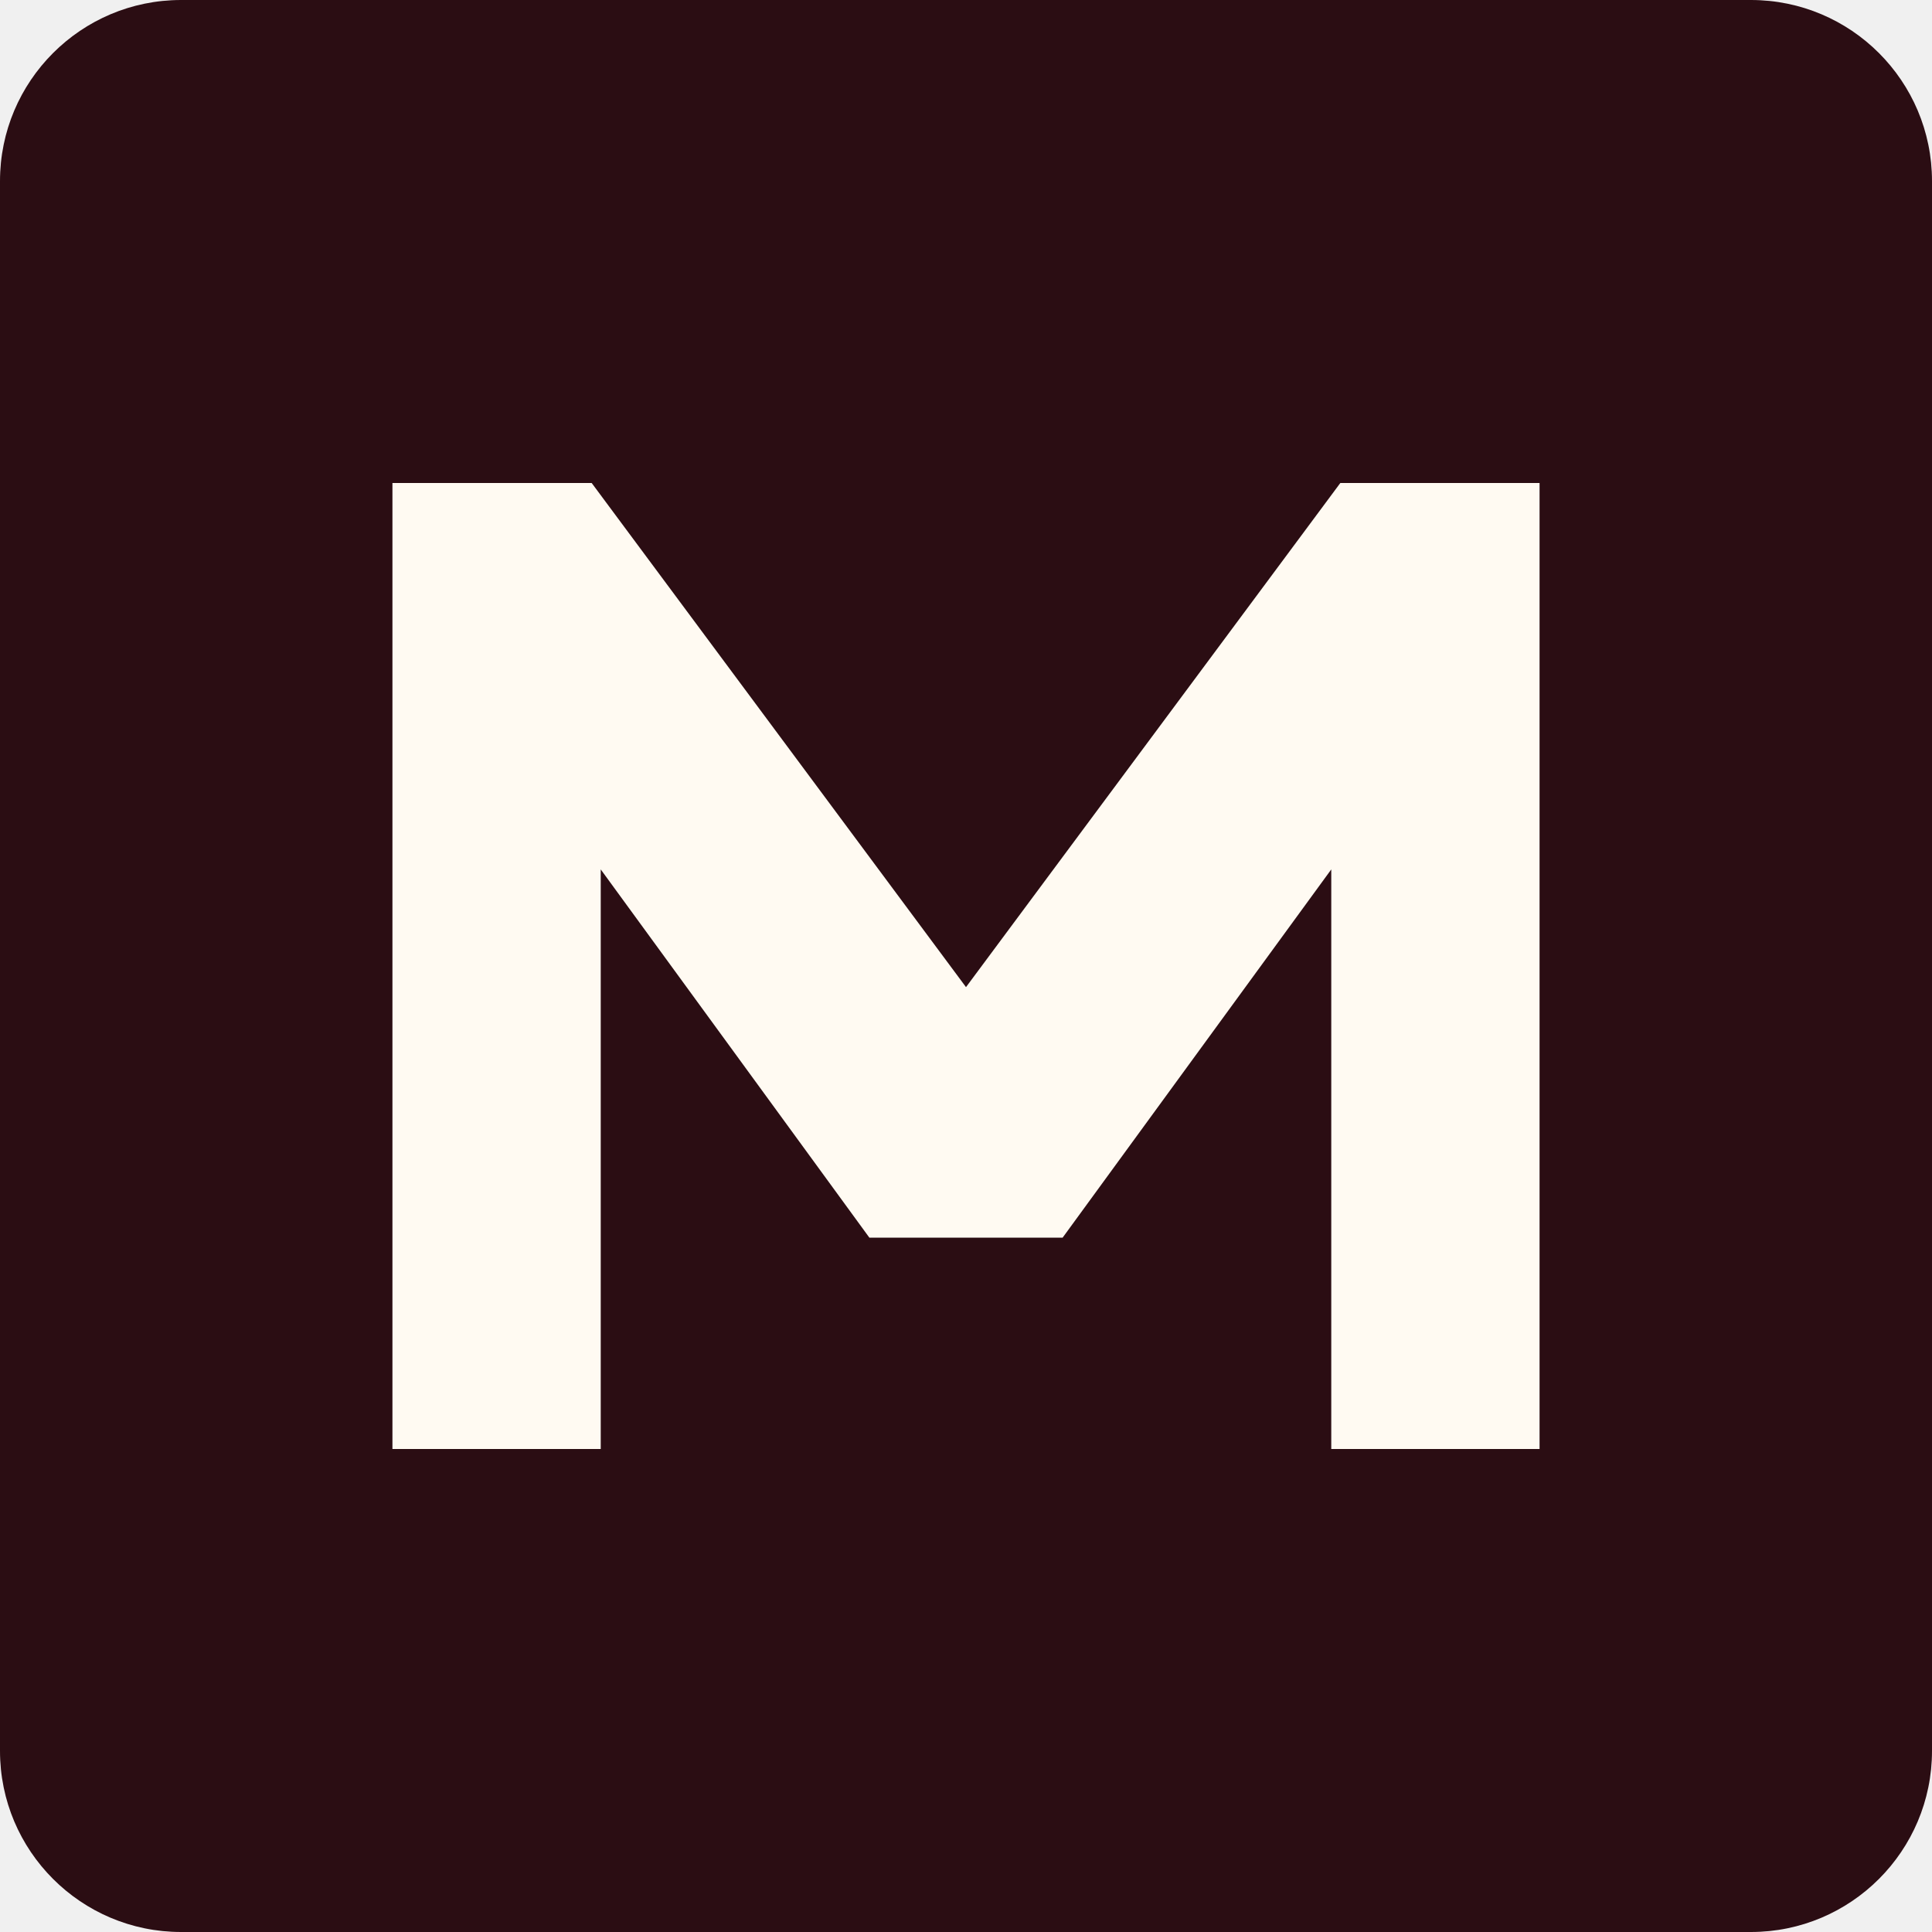
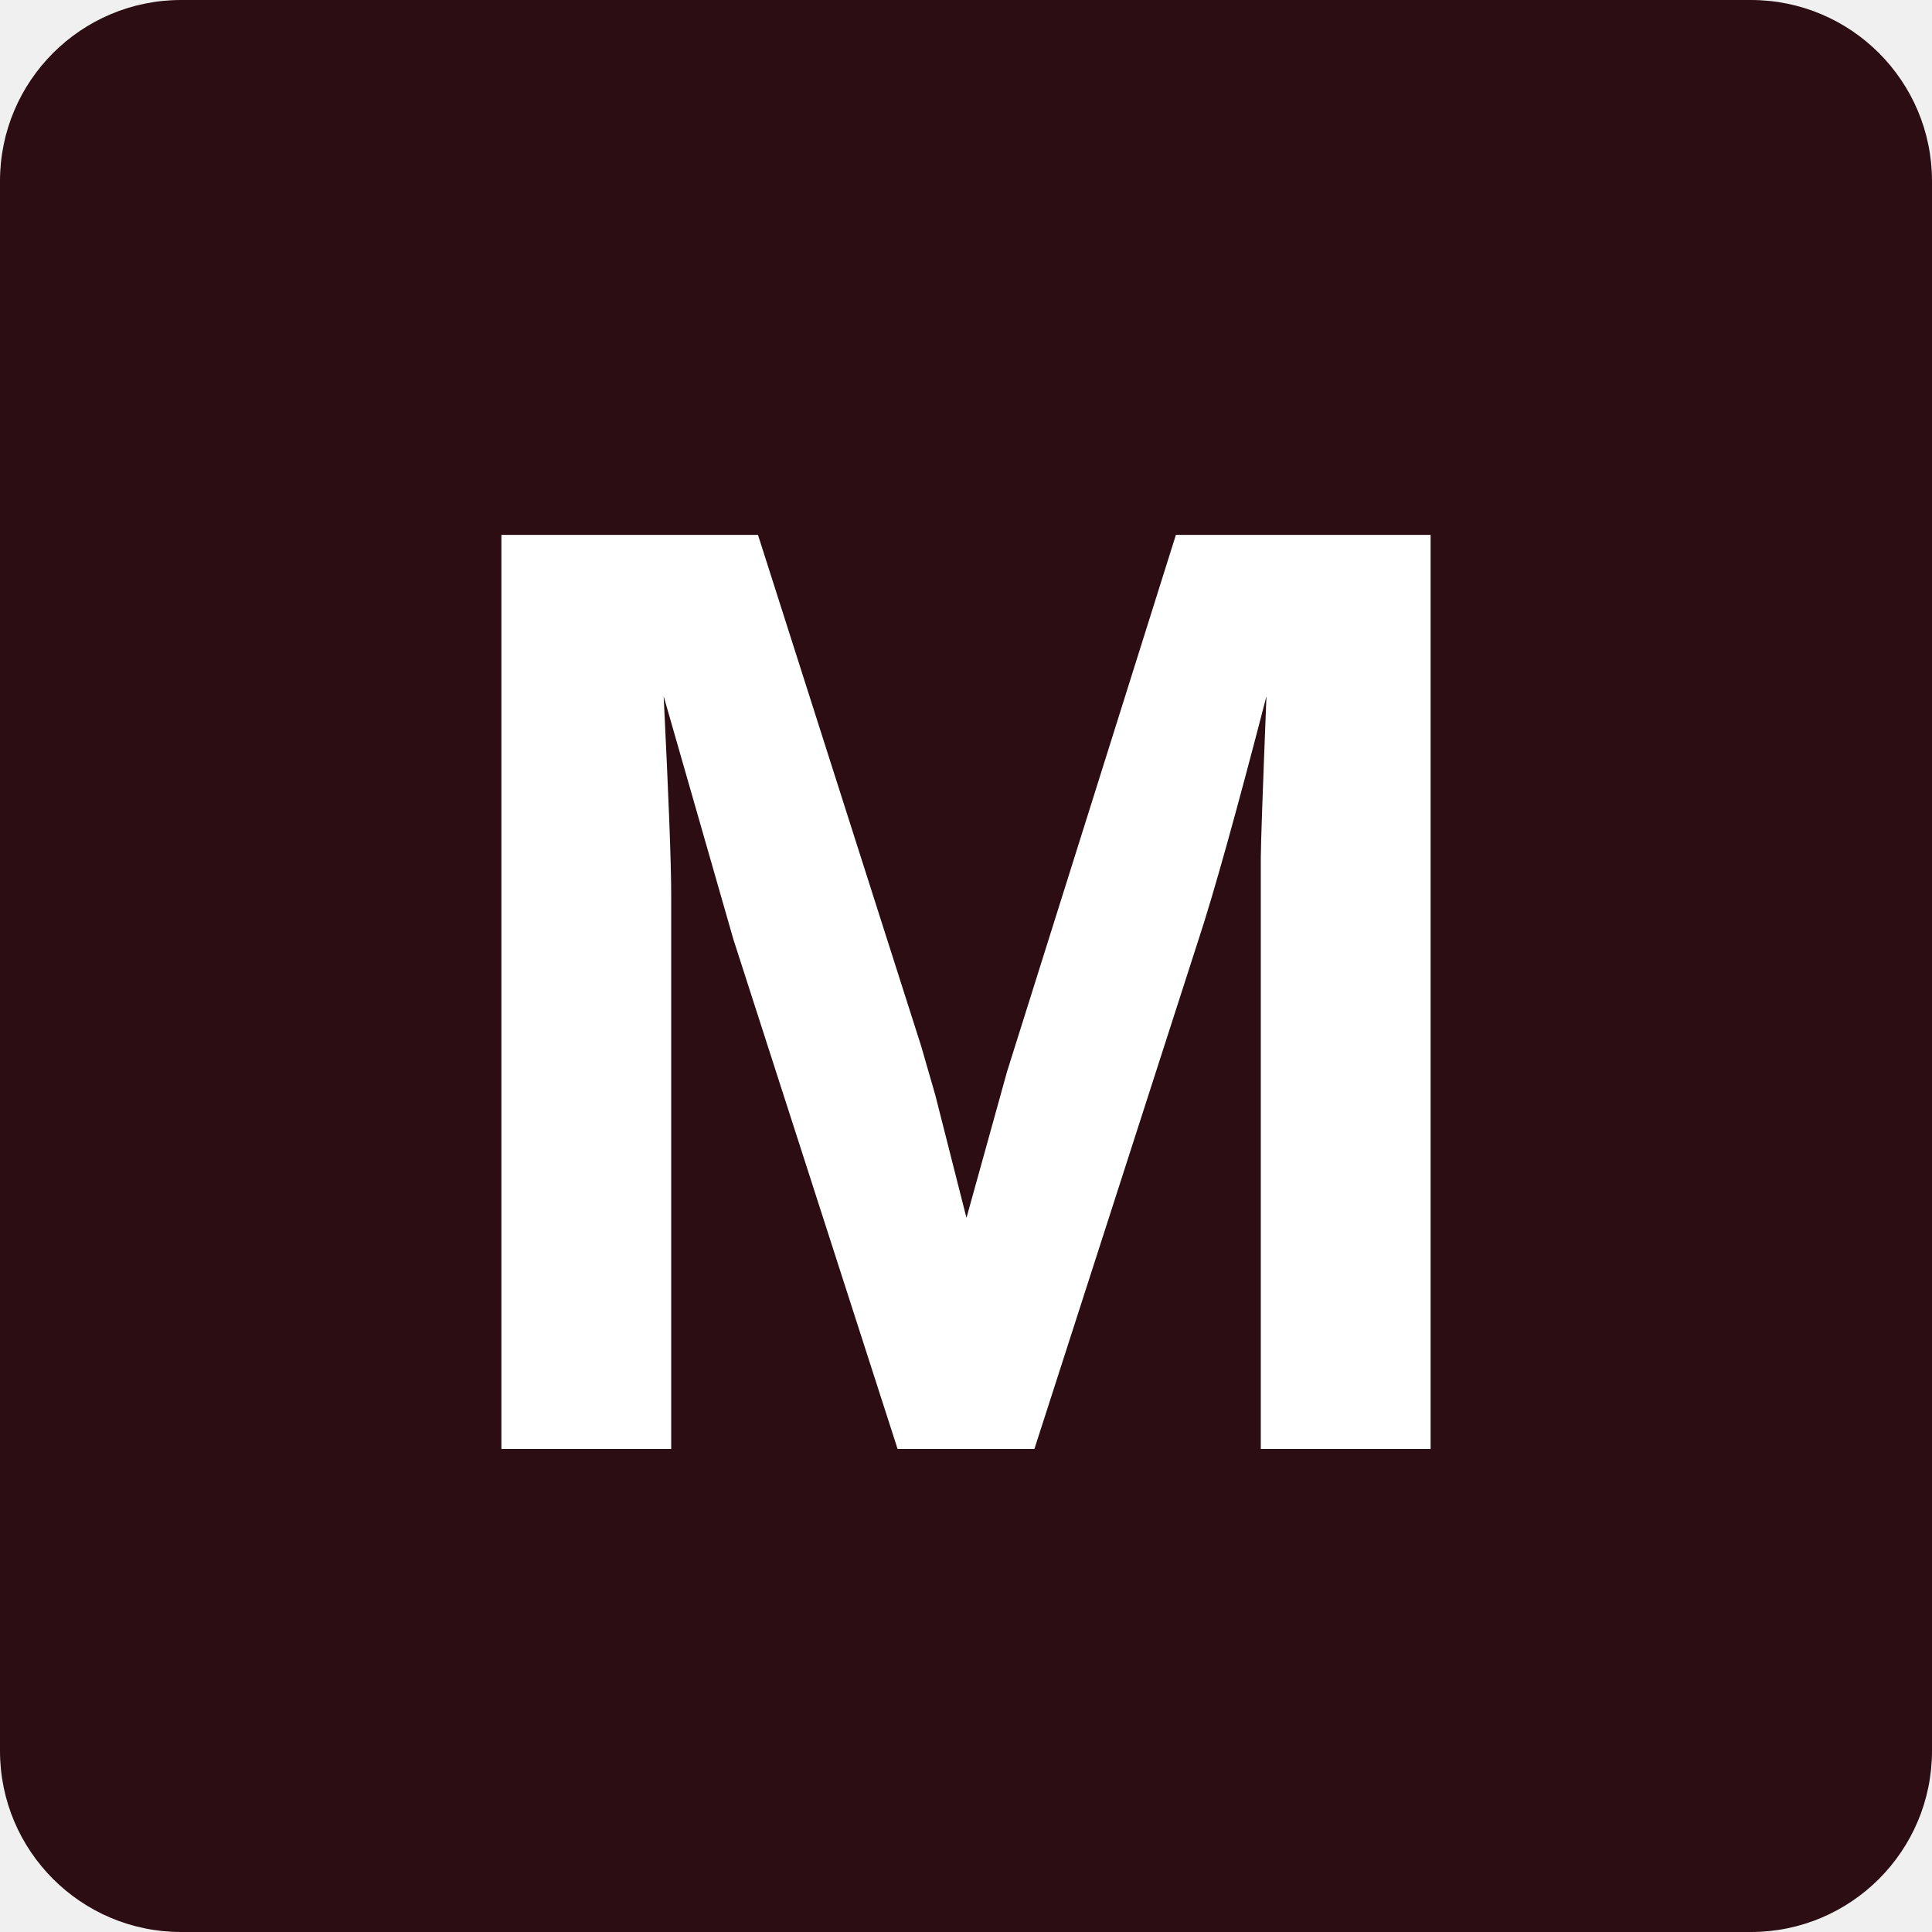
<svg xmlns="http://www.w3.org/2000/svg" viewBox="0 0 32 32">
  <rect width="32" height="32" rx="3" fill="#2b0d13" />
-   <path d="M6.5 24V8h3.3l6.2 8.35L22.2 8h3.3v16h-3.45v-9.6L17.6 20.5h-3.2l-4.45-6.1V24H6.5Z" fill="#fffaf2" />
+   <text x="16" y="24" text-anchor="middle" font-family="-apple-system, BlinkMacSystemFont, Segoe UI, Arial, sans-serif" font-size="22" font-weight="650" fill="#ffffff">M</text>
</svg>
